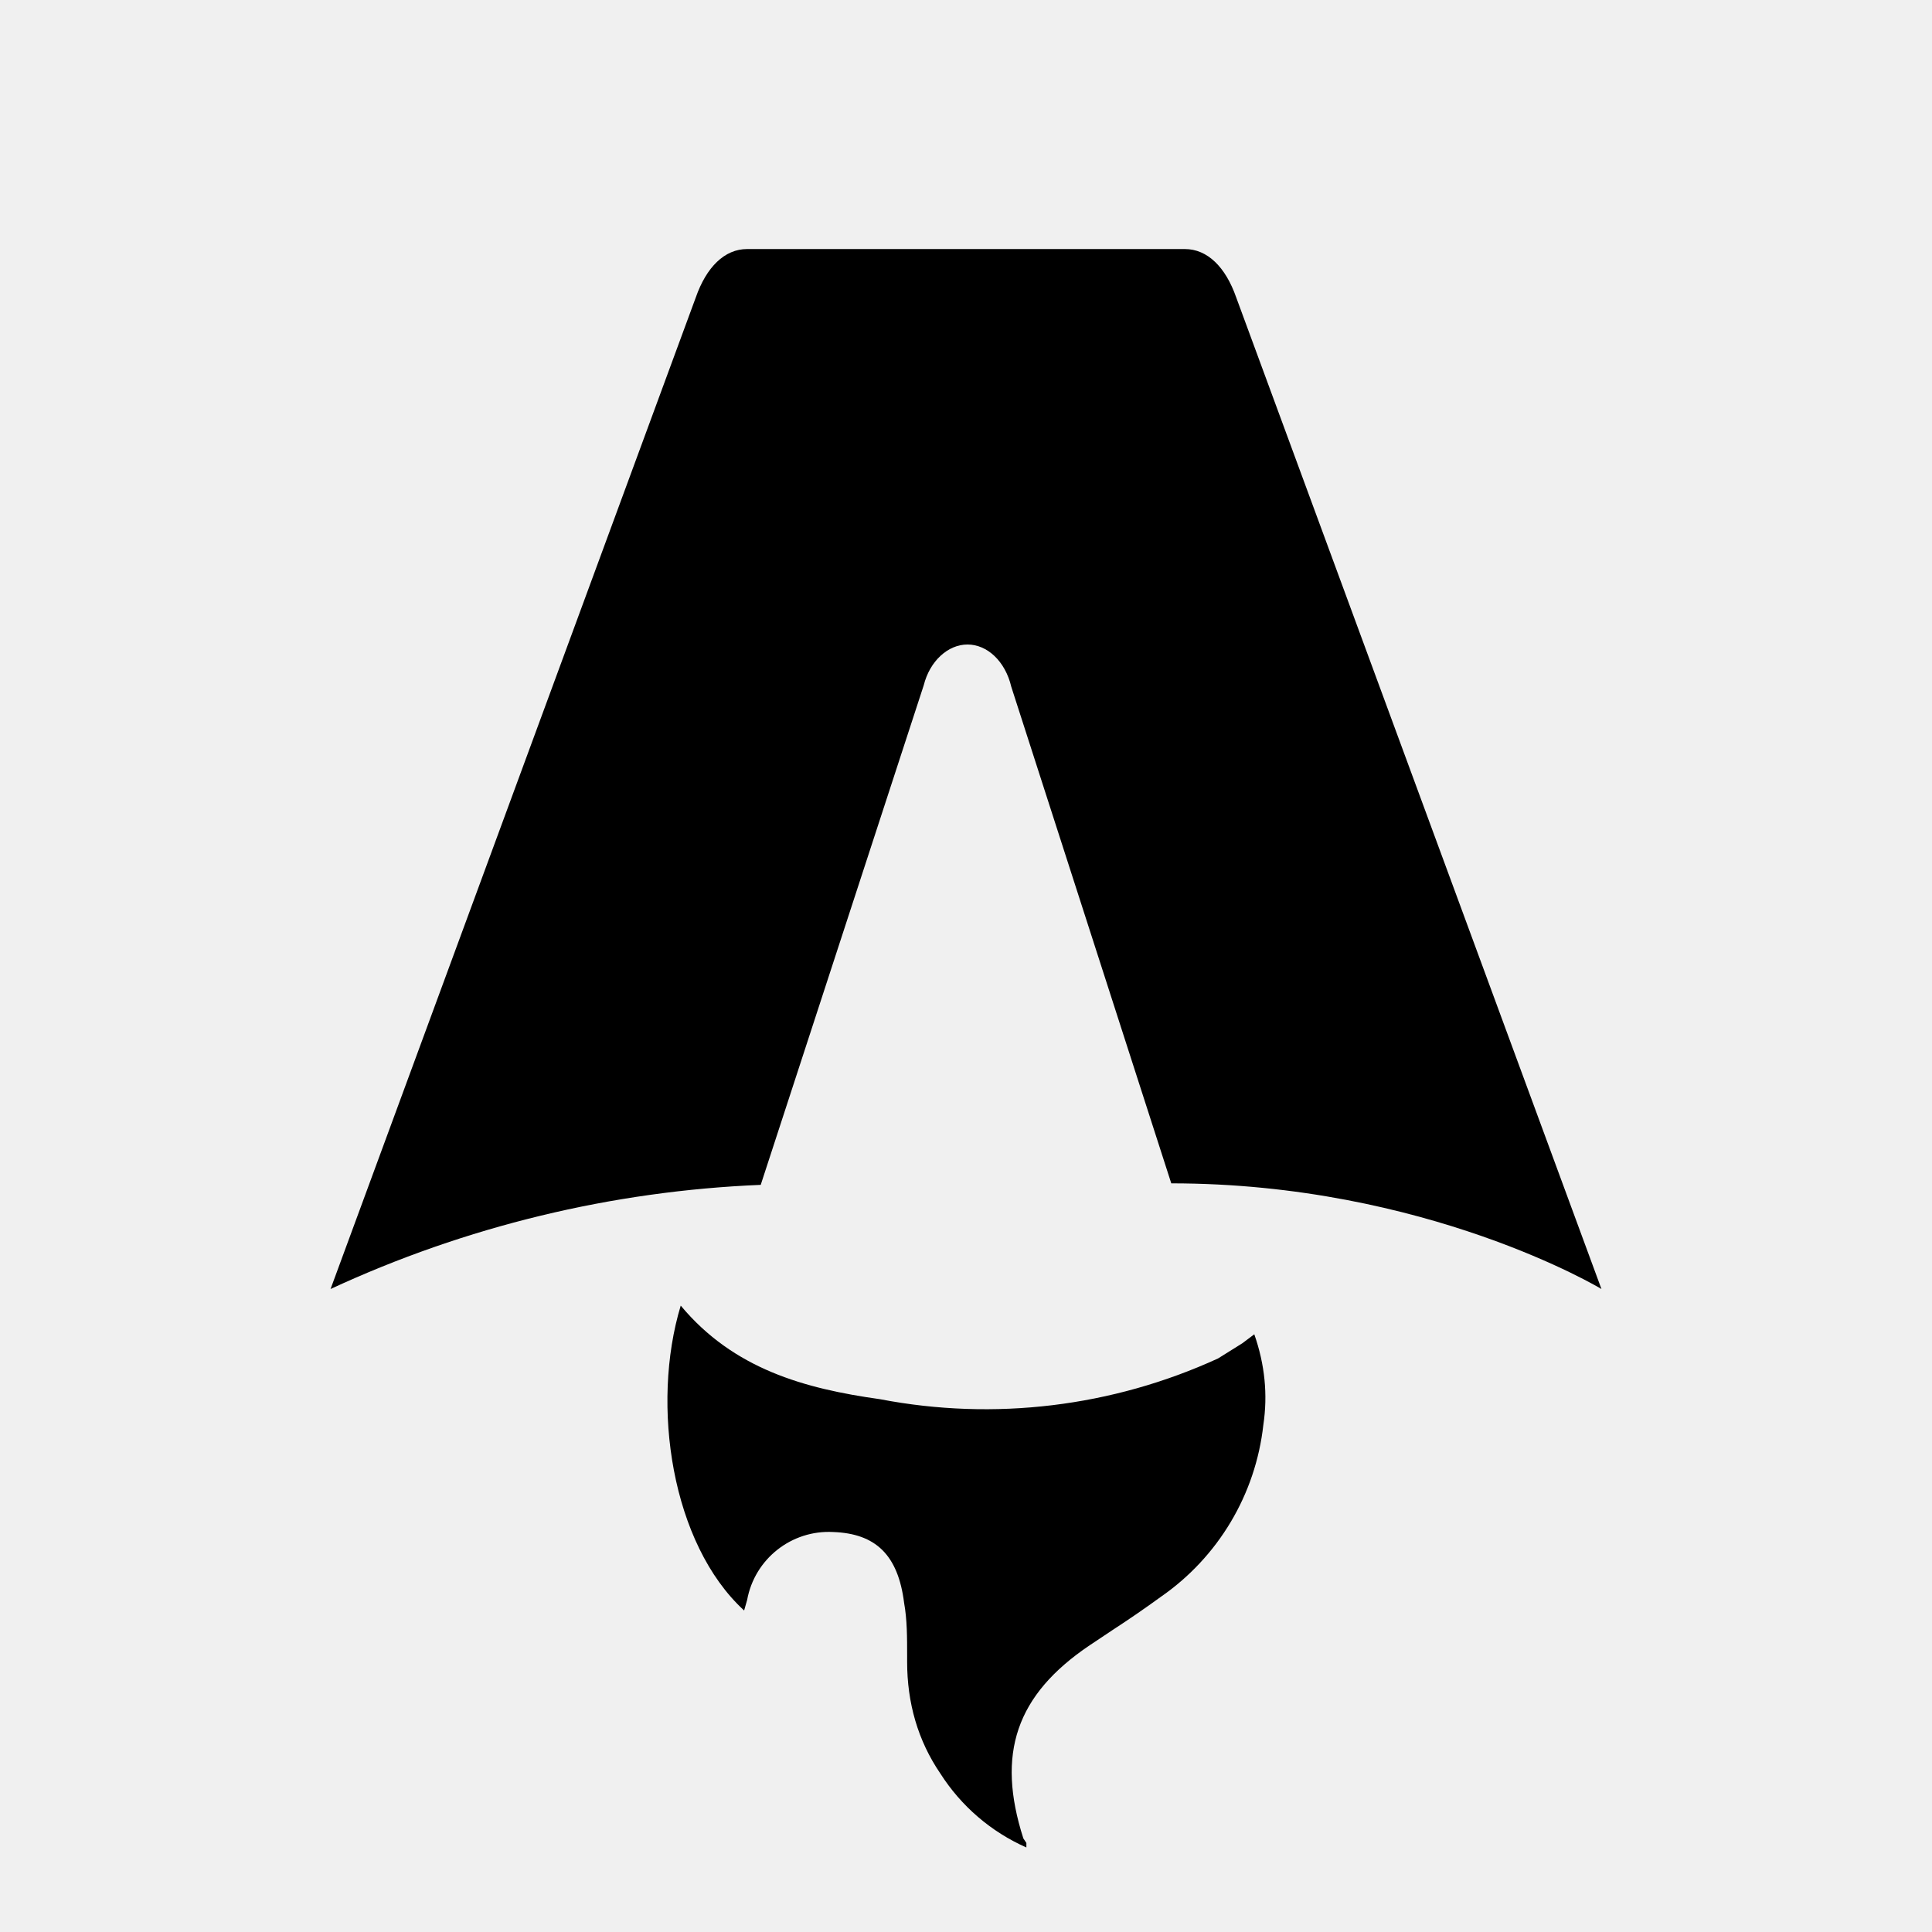
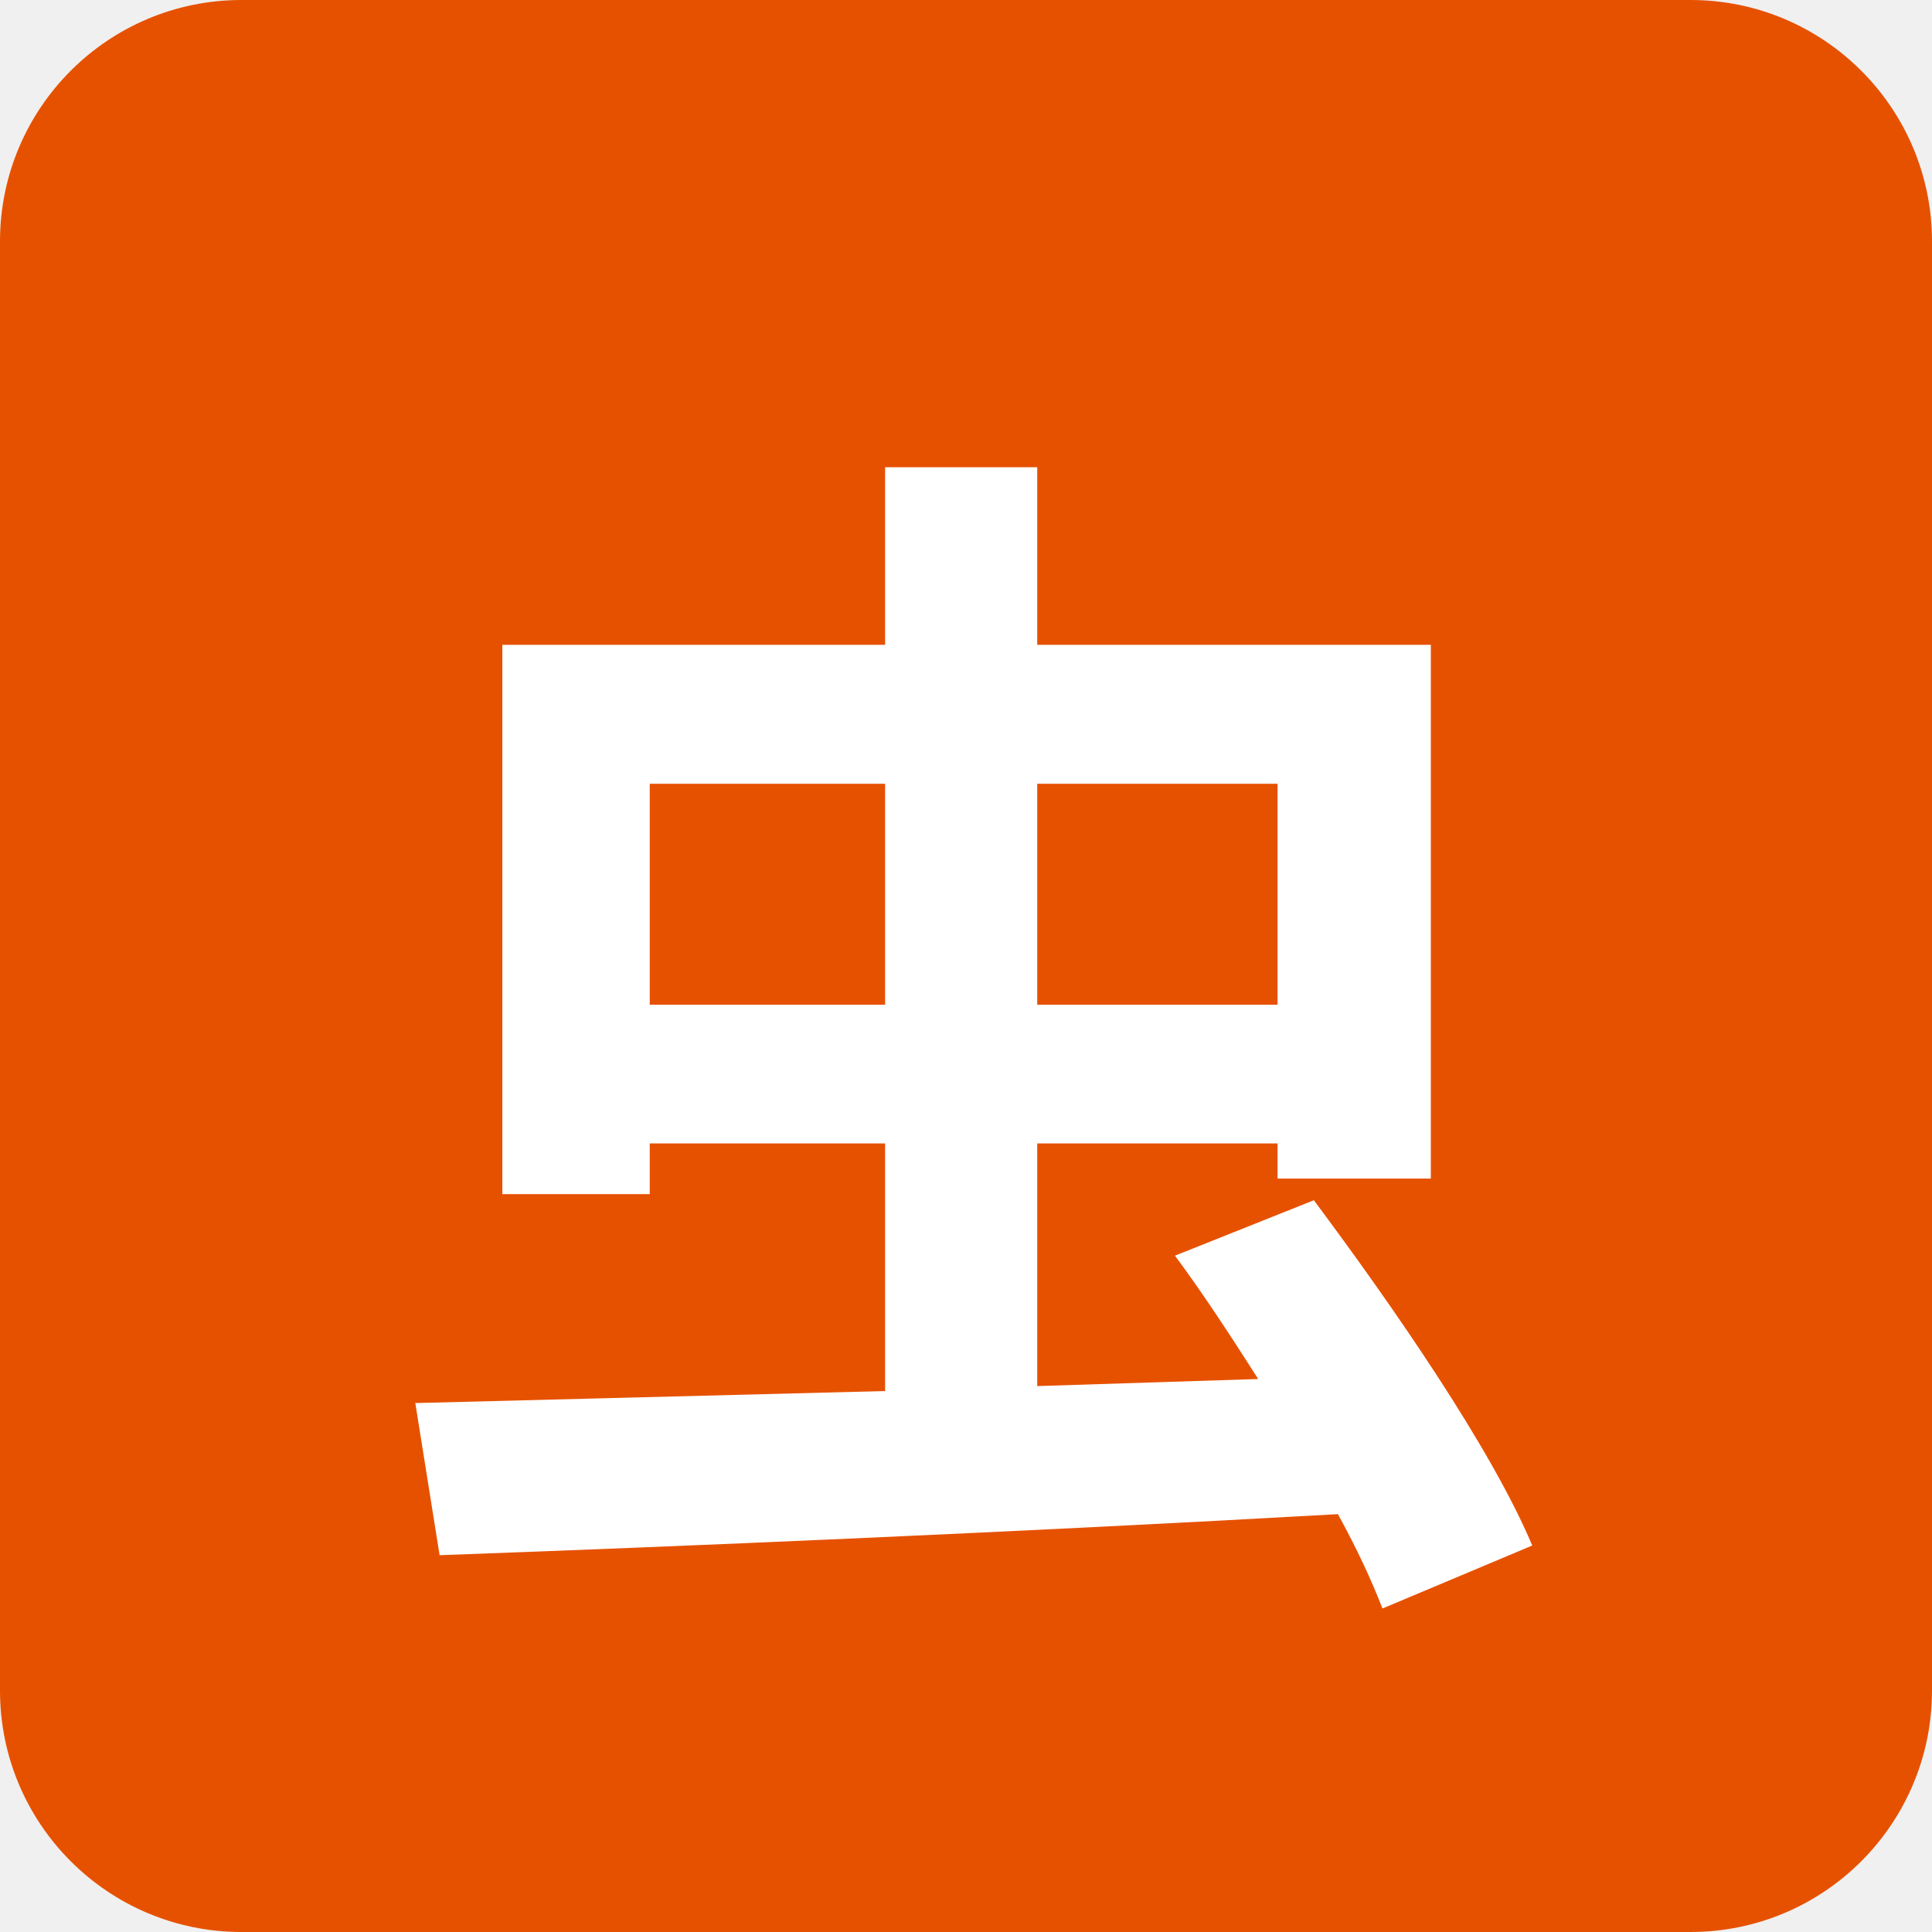
- <svg xmlns="http://www.w3.org/2000/svg" fill="none" viewBox="0 0 128 128">
-   <path d="M50.4 78.5a75.1 75.1 0 0 0-28.5 6.9l24.2-65.7c.7-2 1.9-3.2 3.4-3.2h29c1.5 0 2.7 1.2 3.4 3.2l24.2 65.7s-11.6-7-28.5-7L67 45.5c-.4-1.7-1.6-2.8-2.9-2.8-1.3 0-2.5 1.1-2.9 2.7L50.4 78.5Zm-1.1 28.2Zm-4.2-20.2c-2 6.6-.6 15.8 4.2 20.2a17.5 17.5 0 0 1 .2-.7 5.5 5.5 0 0 1 5.7-4.5c2.8.1 4.3 1.5 4.7 4.7.2 1.1.2 2.3.2 3.5v.4c0 2.7.7 5.2 2.2 7.4a13 13 0 0 0 5.7 4.9v-.3l-.2-.3c-1.8-5.6-.5-9.5 4.4-12.8l1.5-1a73 73 0 0 0 3.2-2.2 16 16 0 0 0 6.8-11.4c.3-2 .1-4-.6-6l-.8.6-1.6 1a37 37 0 0 1-22.4 2.7c-5-.7-9.7-2-13.2-6.2Z" />
-   <style>
-         path { fill: #000; }
-         @media (prefers-color-scheme: dark) {
-             path { fill: #FFF; }
-         }
-     </style>
+ <svg xmlns="http://www.w3.org/2000/svg" viewBox="0 0 128 128">
+   <rect width="128" height="128" rx="16" fill="#E65100" />
+   <text x="64" y="64" font-family="sans-serif" font-weight="bold" font-size="80" fill="white" text-anchor="middle" dominant-baseline="central">虫</text>
</svg>
